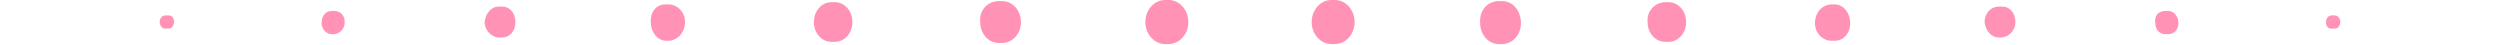
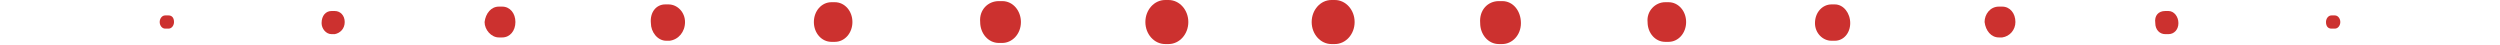
<svg xmlns="http://www.w3.org/2000/svg" version="1.1" id="Layer_1" x="0px" y="0px" viewBox="0 0 227 4" style="enable-background:new 0 0 227 4;" xml:space="preserve">
  <style type="text/css">
- 	.st0{fill:#FF92B5;}
+ 	.st0{fill:#CC312F;}
</style>
-   <path class="st0" d="M0,2l0.1,0c0,0,0,0,0,0c0,0,0,0,0,0h0L0,2z" />
-   <path class="st0" d="M15,1.4l0.3,0c0.3,0,0.5,0.2,0.5,0.6c0,0.3-0.2,0.6-0.5,0.6c0,0,0,0,0,0l-0.3,0c-0.3,0-0.5-0.3-0.5-0.6  C14.5,1.7,14.7,1.4,15,1.4z" />
-   <path class="st0" d="M30.1,1l0.3,0c0.5,0,0.9,0.4,0.9,1c0,0.6-0.4,1-0.9,1.1c0,0,0,0,0,0l-0.3,0c-0.5,0-0.9-0.5-0.9-1  C29.2,1.4,29.6,1,30.1,1z" />
-   <path class="st0" d="M45.3,0.6l0.3,0c0.7,0,1.2,0.6,1.2,1.4c0,0.8-0.5,1.4-1.2,1.4c0,0,0,0,0,0l-0.3,0C44.6,3.4,44,2.7,44,2  C44.1,1.2,44.6,0.6,45.3,0.6z" />
-   <path class="st0" d="M60.4,0.4l0.3,0c0.8,0,1.5,0.7,1.5,1.6c0,0.9-0.6,1.6-1.4,1.7c0,0,0,0,0,0l-0.3,0c-0.8,0-1.4-0.8-1.4-1.6  C59,1.1,59.6,0.4,60.4,0.4z" />
-   <path class="st0" d="M75.5,0.2l0.3,0c0.9,0,1.6,0.8,1.6,1.8c0,1-0.7,1.8-1.6,1.8c0,0,0,0,0,0l-0.3,0c-0.9,0-1.6-0.8-1.6-1.8  C73.9,1,74.6,0.2,75.5,0.2z" />
-   <path class="st0" d="M90.7,0.1l0.3,0c1,0,1.7,0.9,1.7,1.9c0,1.1-0.8,1.9-1.7,1.9h0l-0.3,0c-1,0-1.7-0.9-1.7-1.9  C88.9,0.9,89.7,0.1,90.7,0.1z" />
-   <path class="st0" d="M105.8,0l0.3,0c1,0,1.8,0.9,1.8,2c0,1.1-0.8,2-1.8,2h0l-0.3,0c-1,0-1.8-0.9-1.8-2C104,0.9,104.8,0,105.8,0z" />
-   <path class="st0" d="M120.9,0l0.3,0c1,0,1.8,0.9,1.8,2c0,1.1-0.8,2-1.8,2l-0.3,0c-1,0-1.8-0.9-1.8-2C119.1,0.9,119.9,0,120.9,0  L120.9,0z" />
-   <path class="st0" d="M136.1,0.1l0.3,0c1,0,1.7,0.9,1.7,2c0,1.1-0.8,1.9-1.7,1.9l-0.3,0c-1,0-1.7-0.9-1.7-1.9  C134.3,0.9,135.1,0.1,136.1,0.1L136.1,0.1z" />
-   <path class="st0" d="M151.2,0.2l0.3,0c0.9,0,1.6,0.8,1.6,1.8c0,1-0.7,1.8-1.6,1.8l-0.3,0c-0.9,0-1.6-0.8-1.6-1.8  C149.5,1,150.3,0.2,151.2,0.2C151.2,0.2,151.2,0.2,151.2,0.2z" />
-   <path class="st0" d="M166.3,0.4l0.3,0c0.8,0,1.4,0.8,1.4,1.7c0,0.9-0.6,1.6-1.4,1.6l-0.3,0c-0.8,0-1.5-0.7-1.5-1.6  C164.8,1.1,165.5,0.4,166.3,0.4C166.3,0.4,166.3,0.4,166.3,0.4z" />
-   <path class="st0" d="M181.5,0.6l0.3,0c0.7,0,1.2,0.6,1.2,1.4c0,0.7-0.5,1.3-1.2,1.4l-0.3,0c-0.7,0-1.2-0.6-1.3-1.4  C180.2,1.3,180.7,0.6,181.5,0.6C181.4,0.6,181.4,0.6,181.5,0.6z" />
-   <path class="st0" d="M196.6,1l0.3,0c0.5,0,0.9,0.5,0.9,1.1c0,0.6-0.4,1-0.9,1l-0.3,0c-0.5,0-0.9-0.4-0.9-1C195.6,1.4,196,1,196.6,1  C196.6,1,196.6,1,196.6,1z" />
-   <path class="st0" d="M211.7,1.4l0.3,0c0.3,0,0.5,0.3,0.5,0.6c0,0.3-0.2,0.6-0.5,0.6l-0.3,0c-0.3,0-0.5-0.2-0.5-0.6  C211.2,1.7,211.4,1.4,211.7,1.4C211.7,1.4,211.7,1.4,211.7,1.4z" />
-   <path class="st0" d="M226.9,2l0.1,0L226.9,2C226.8,2,226.8,2,226.9,2C226.8,2,226.8,2,226.9,2L226.9,2z" />
+   <path class="st0" d="M0,2h0.1l0,0l0,0l0,0H0z" />
+   <path class="st0" d="M15,1.4h0.3c0.3,0,0.5,0.2,0.5,0.6c0,0.3-0.2,0.6-0.5,0.6l0,0H15c-0.3,0-0.5-0.3-0.5-0.6S14.7,1.4,15,1.4z" />
+   <path class="st0" d="M30.1,1h0.3c0.5,0,0.9,0.4,0.9,1s-0.4,1-0.9,1.1l0,0h-0.3c-0.5,0-0.9-0.5-0.9-1C29.2,1.4,29.6,1,30.1,1z" />
+   <path class="st0" d="M45.3,0.6h0.3c0.7,0,1.2,0.6,1.2,1.4s-0.5,1.4-1.2,1.4l0,0h-0.3C44.6,3.4,44,2.7,44,2  C44.1,1.2,44.6,0.6,45.3,0.6z" />
+   <path class="st0" d="M60.4,0.4h0.3c0.8,0,1.5,0.7,1.5,1.6s-0.6,1.6-1.4,1.7l0,0h-0.3c-0.8,0-1.4-0.8-1.4-1.6  C59,1.1,59.6,0.4,60.4,0.4z" />
+   <path class="st0" d="M75.5,0.2h0.3c0.9,0,1.6,0.8,1.6,1.8s-0.7,1.8-1.6,1.8l0,0h-0.3c-0.9,0-1.6-0.8-1.6-1.8S74.6,0.2,75.5,0.2z" />
+   <path class="st0" d="M90.7,0.1H91c1,0,1.7,0.9,1.7,1.9c0,1.1-0.8,1.9-1.7,1.9l0,0h-0.3C89.7,3.9,89,3,89,2  C88.9,0.9,89.7,0.1,90.7,0.1z" />
+   <path class="st0" d="M105.8,0h0.3c1,0,1.8,0.9,1.8,2s-0.8,2-1.8,2l0,0h-0.3c-1,0-1.8-0.9-1.8-2S104.8,0,105.8,0z" />
+   <path class="st0" d="M120.9,0h0.3c1,0,1.8,0.9,1.8,2s-0.8,2-1.8,2h-0.3c-1,0-1.8-0.9-1.8-2S119.9,0,120.9,0L120.9,0z" />
+   <path class="st0" d="M136.1,0.1h0.3c1,0,1.7,0.9,1.7,2S137.3,4,136.4,4h-0.3c-1,0-1.7-0.9-1.7-1.9C134.3,0.9,135.1,0.1,136.1,0.1  L136.1,0.1z" />
+   <path class="st0" d="M151.2,0.2h0.3c0.9,0,1.6,0.8,1.6,1.8s-0.7,1.8-1.6,1.8h-0.3c-0.9,0-1.6-0.8-1.6-1.8  C149.5,1,150.3,0.2,151.2,0.2L151.2,0.2z" />
+   <path class="st0" d="M166.3,0.4h0.3c0.8,0,1.4,0.8,1.4,1.7s-0.6,1.6-1.4,1.6h-0.3c-0.8,0-1.5-0.7-1.5-1.6  C164.8,1.1,165.5,0.4,166.3,0.4L166.3,0.4z" />
+   <path class="st0" d="M181.5,0.6h0.3c0.7,0,1.2,0.6,1.2,1.4c0,0.7-0.5,1.3-1.2,1.4h-0.3c-0.7,0-1.2-0.6-1.3-1.4  C180.2,1.3,180.7,0.6,181.5,0.6C181.4,0.6,181.4,0.6,181.5,0.6z" />
+   <path class="st0" d="M196.6,1h0.3c0.5,0,0.9,0.5,0.9,1.1s-0.4,1-0.9,1h-0.3c-0.5,0-0.9-0.4-0.9-1C195.6,1.4,196,1,196.6,1L196.6,1z" />
+   <path class="st0" d="M211.7,1.4h0.3c0.3,0,0.5,0.3,0.5,0.6s-0.2,0.6-0.5,0.6h-0.3c-0.3,0-0.5-0.2-0.5-0.6  C211.2,1.7,211.4,1.4,211.7,1.4L211.7,1.4z" />
+   <path class="st0" d="M226.9,2h0.1H226.9C226.8,2,226.8,2,226.9,2C226.8,2,226.8,2,226.9,2L226.9,2z" />
</svg>
